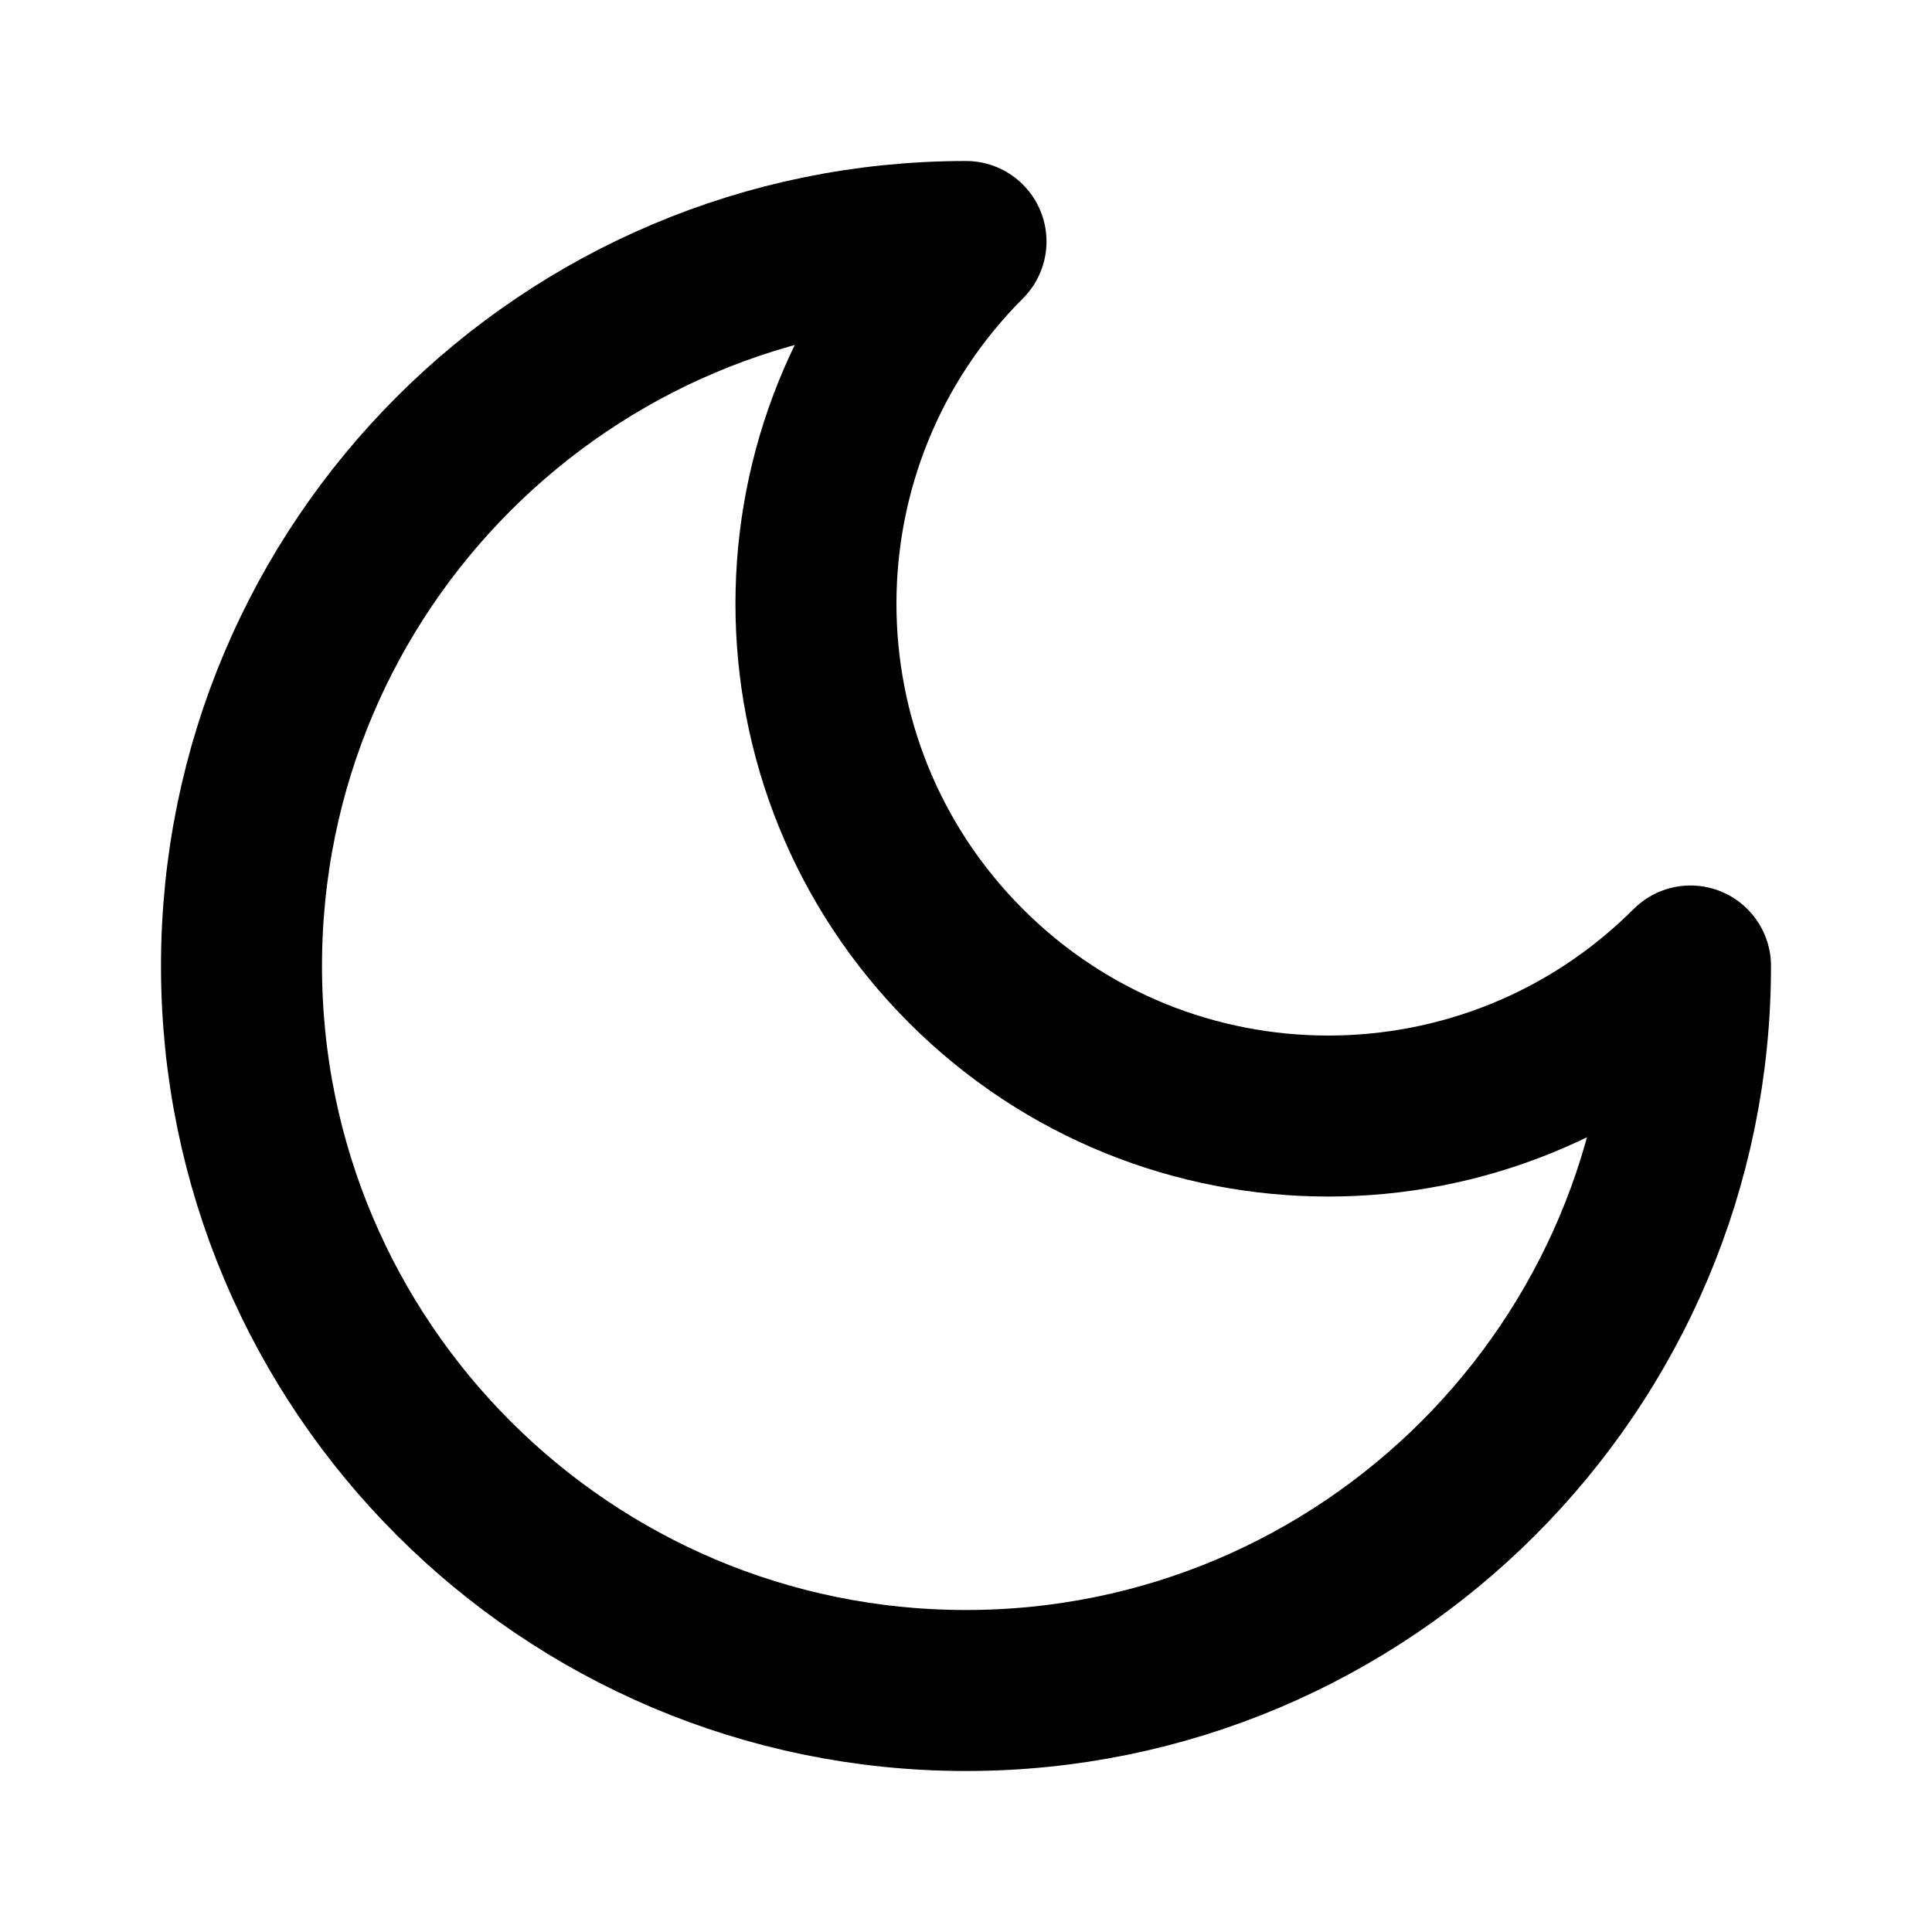
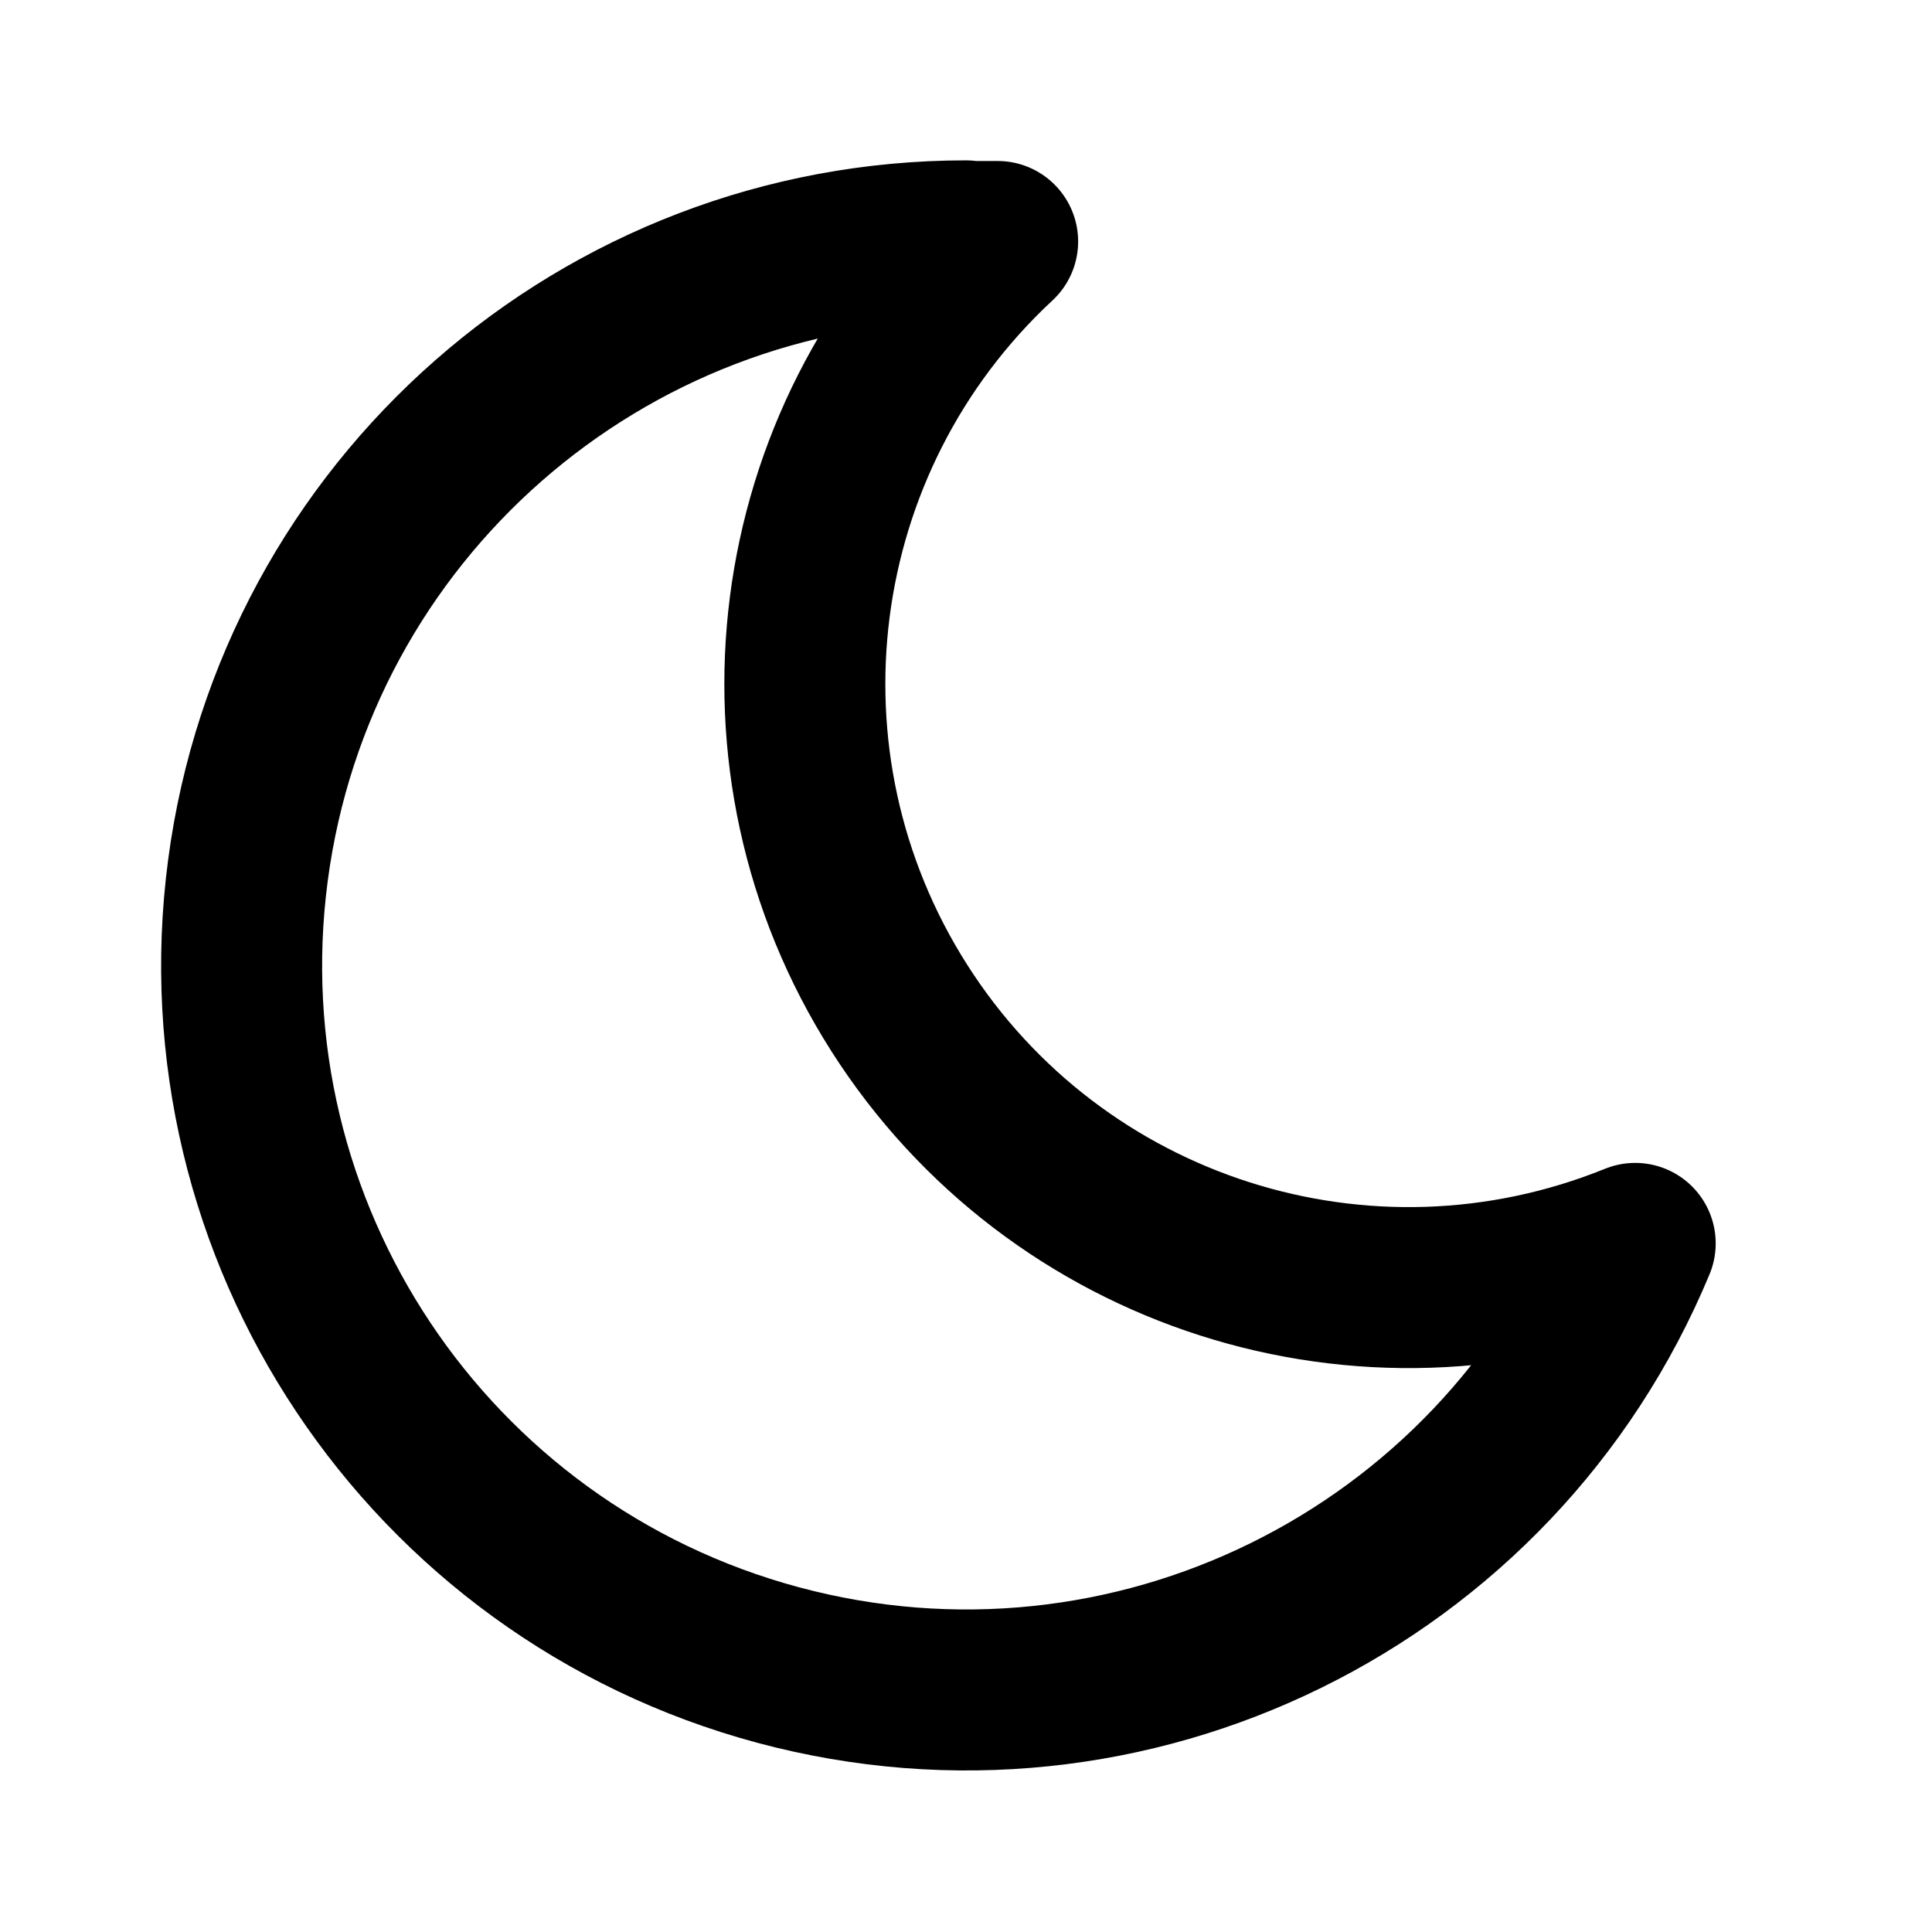
- <svg xmlns="http://www.w3.org/2000/svg" viewBox="0 0 24 24" fill="none" stroke="currentColor" stroke-width="2" stroke-linecap="round" stroke-linejoin="round">
-   <path d="M12 3a6 6 0 0 0 9 9 9 9 0 1 1-9-9Z" />
+ <svg xmlns="http://www.w3.org/2000/svg" width="24" height="24" viewBox="0 0 24 24" stroke-width="2" stroke="currentColor" fill="none" stroke-linecap="round" stroke-linejoin="round">
+   <path stroke="none" d="M0 0h24v24H0z" fill="none" />
+   <path d="M12 3c.132 0 .263 0 .393 0a7.5 7.5 0 0 0 7.92 12.446a9 9 0 1 1-8.313 -12.454z" />
</svg>
